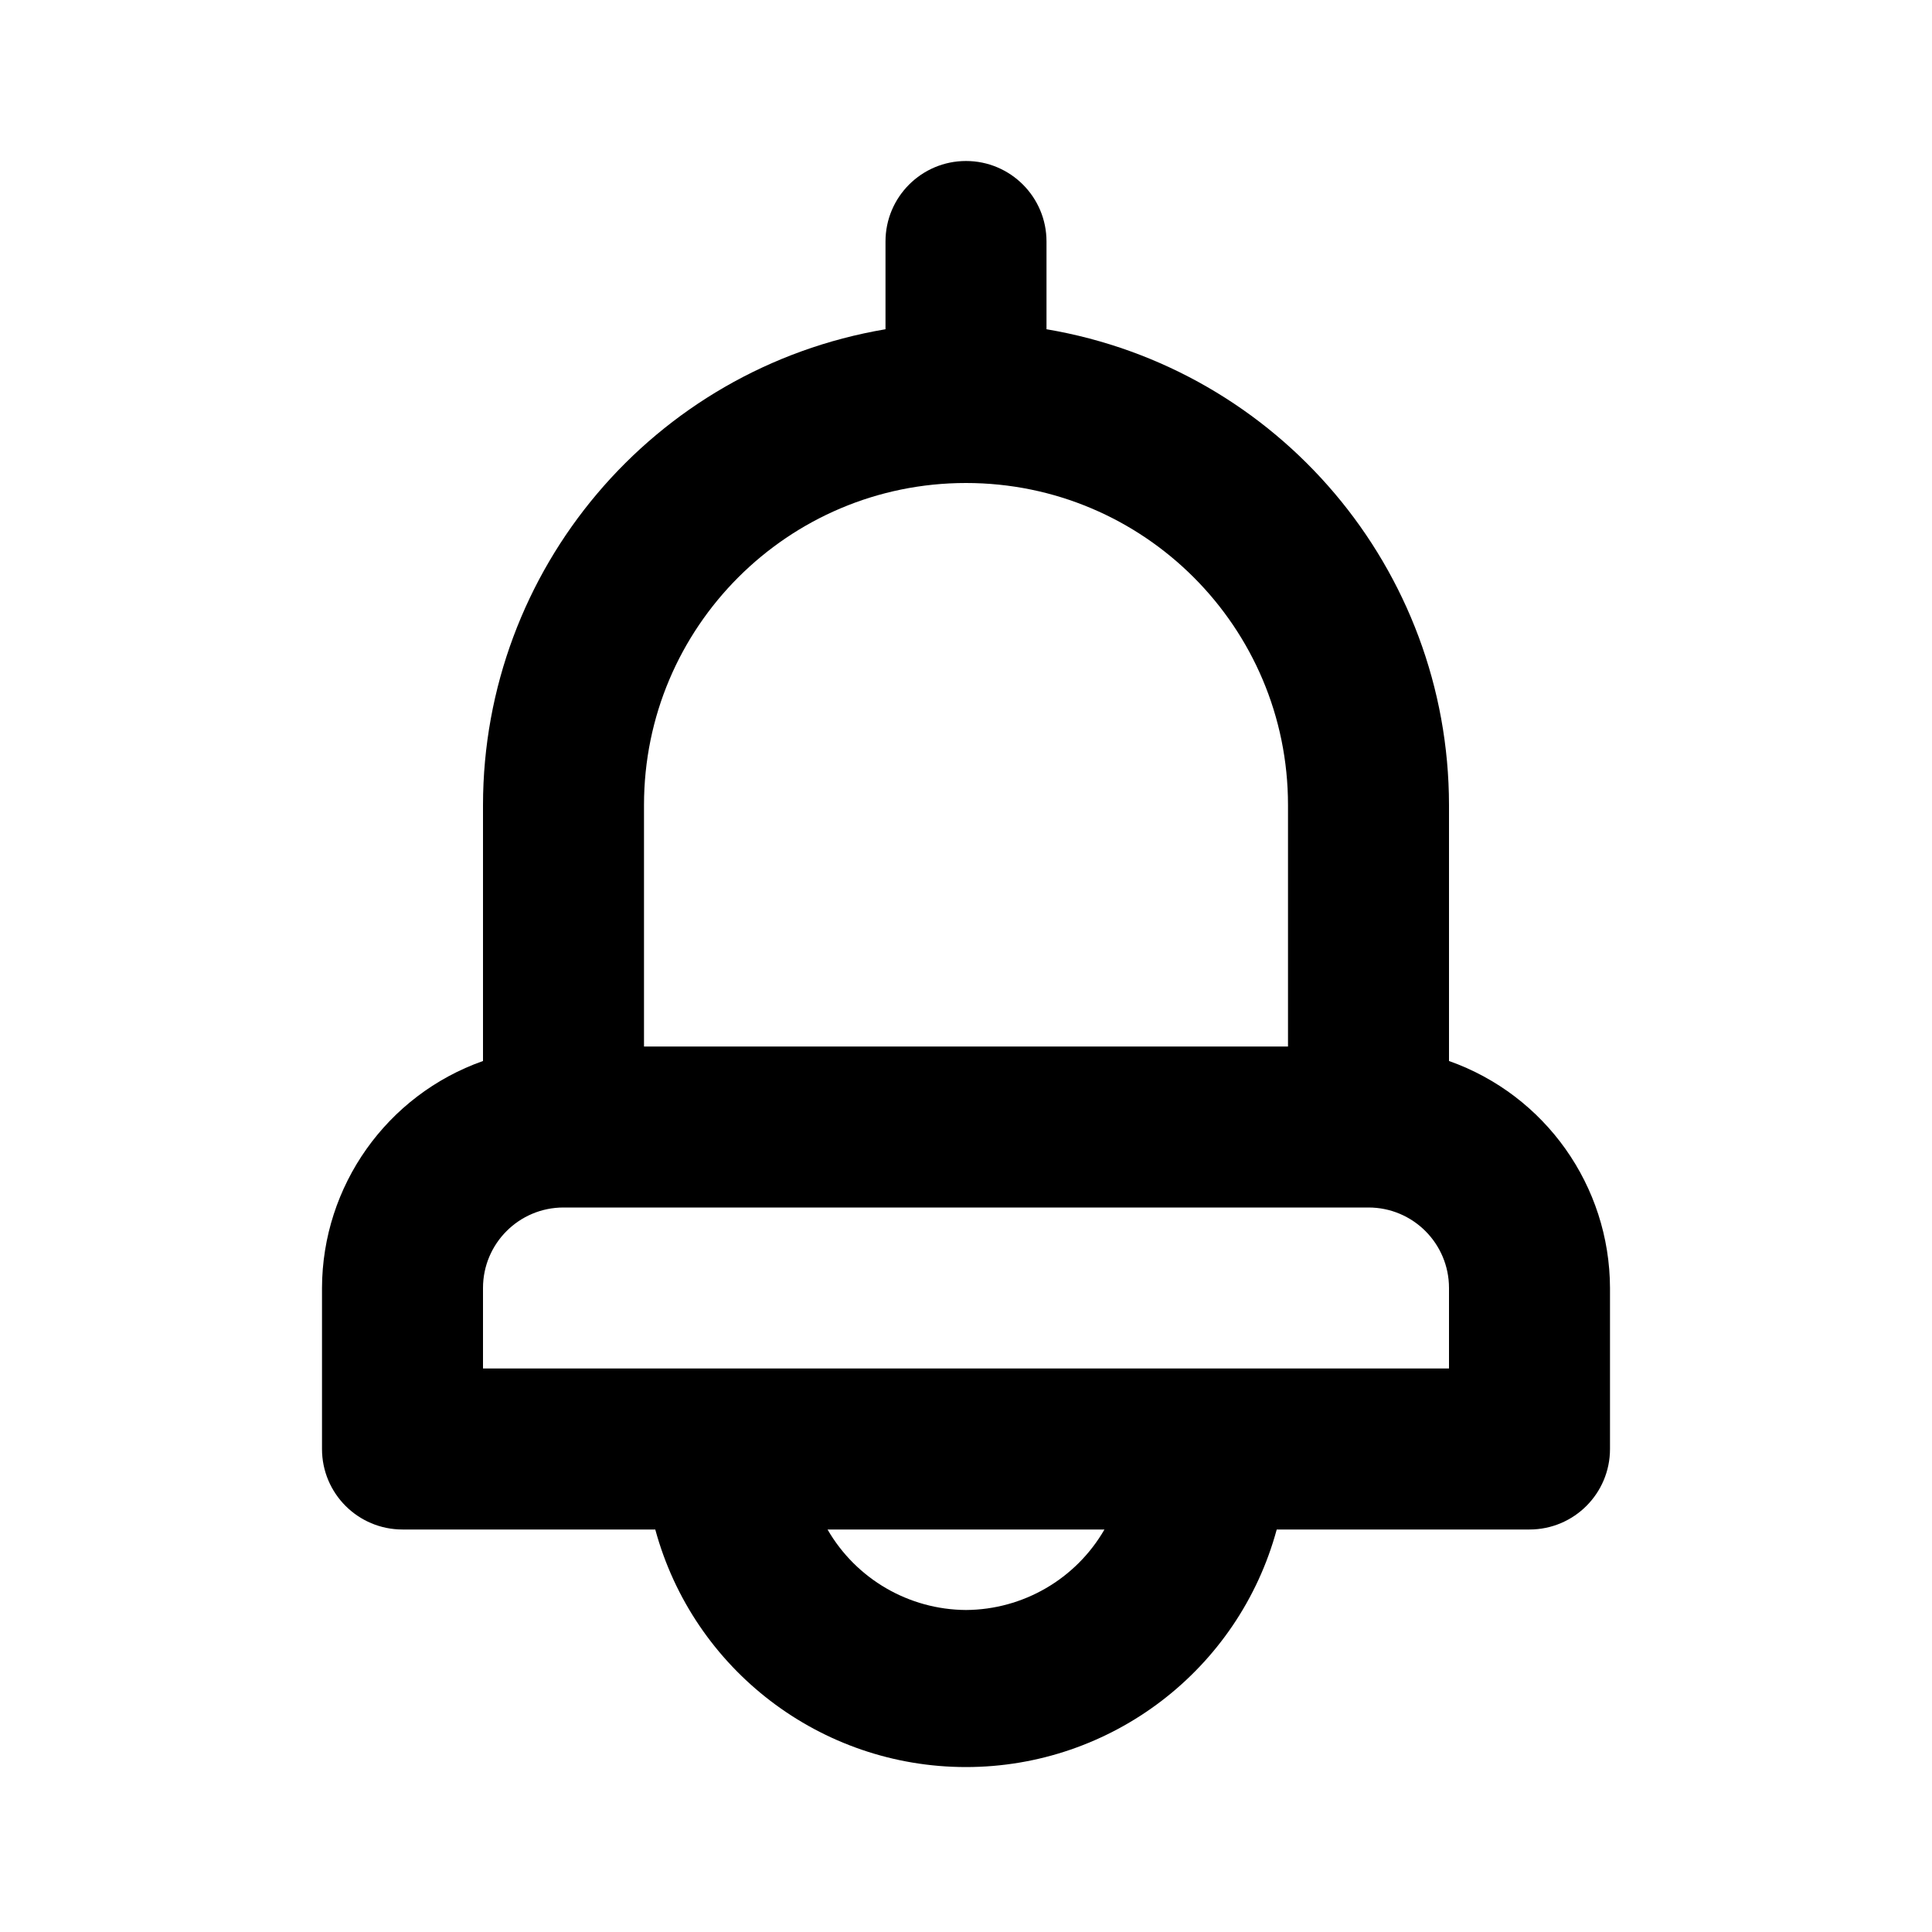
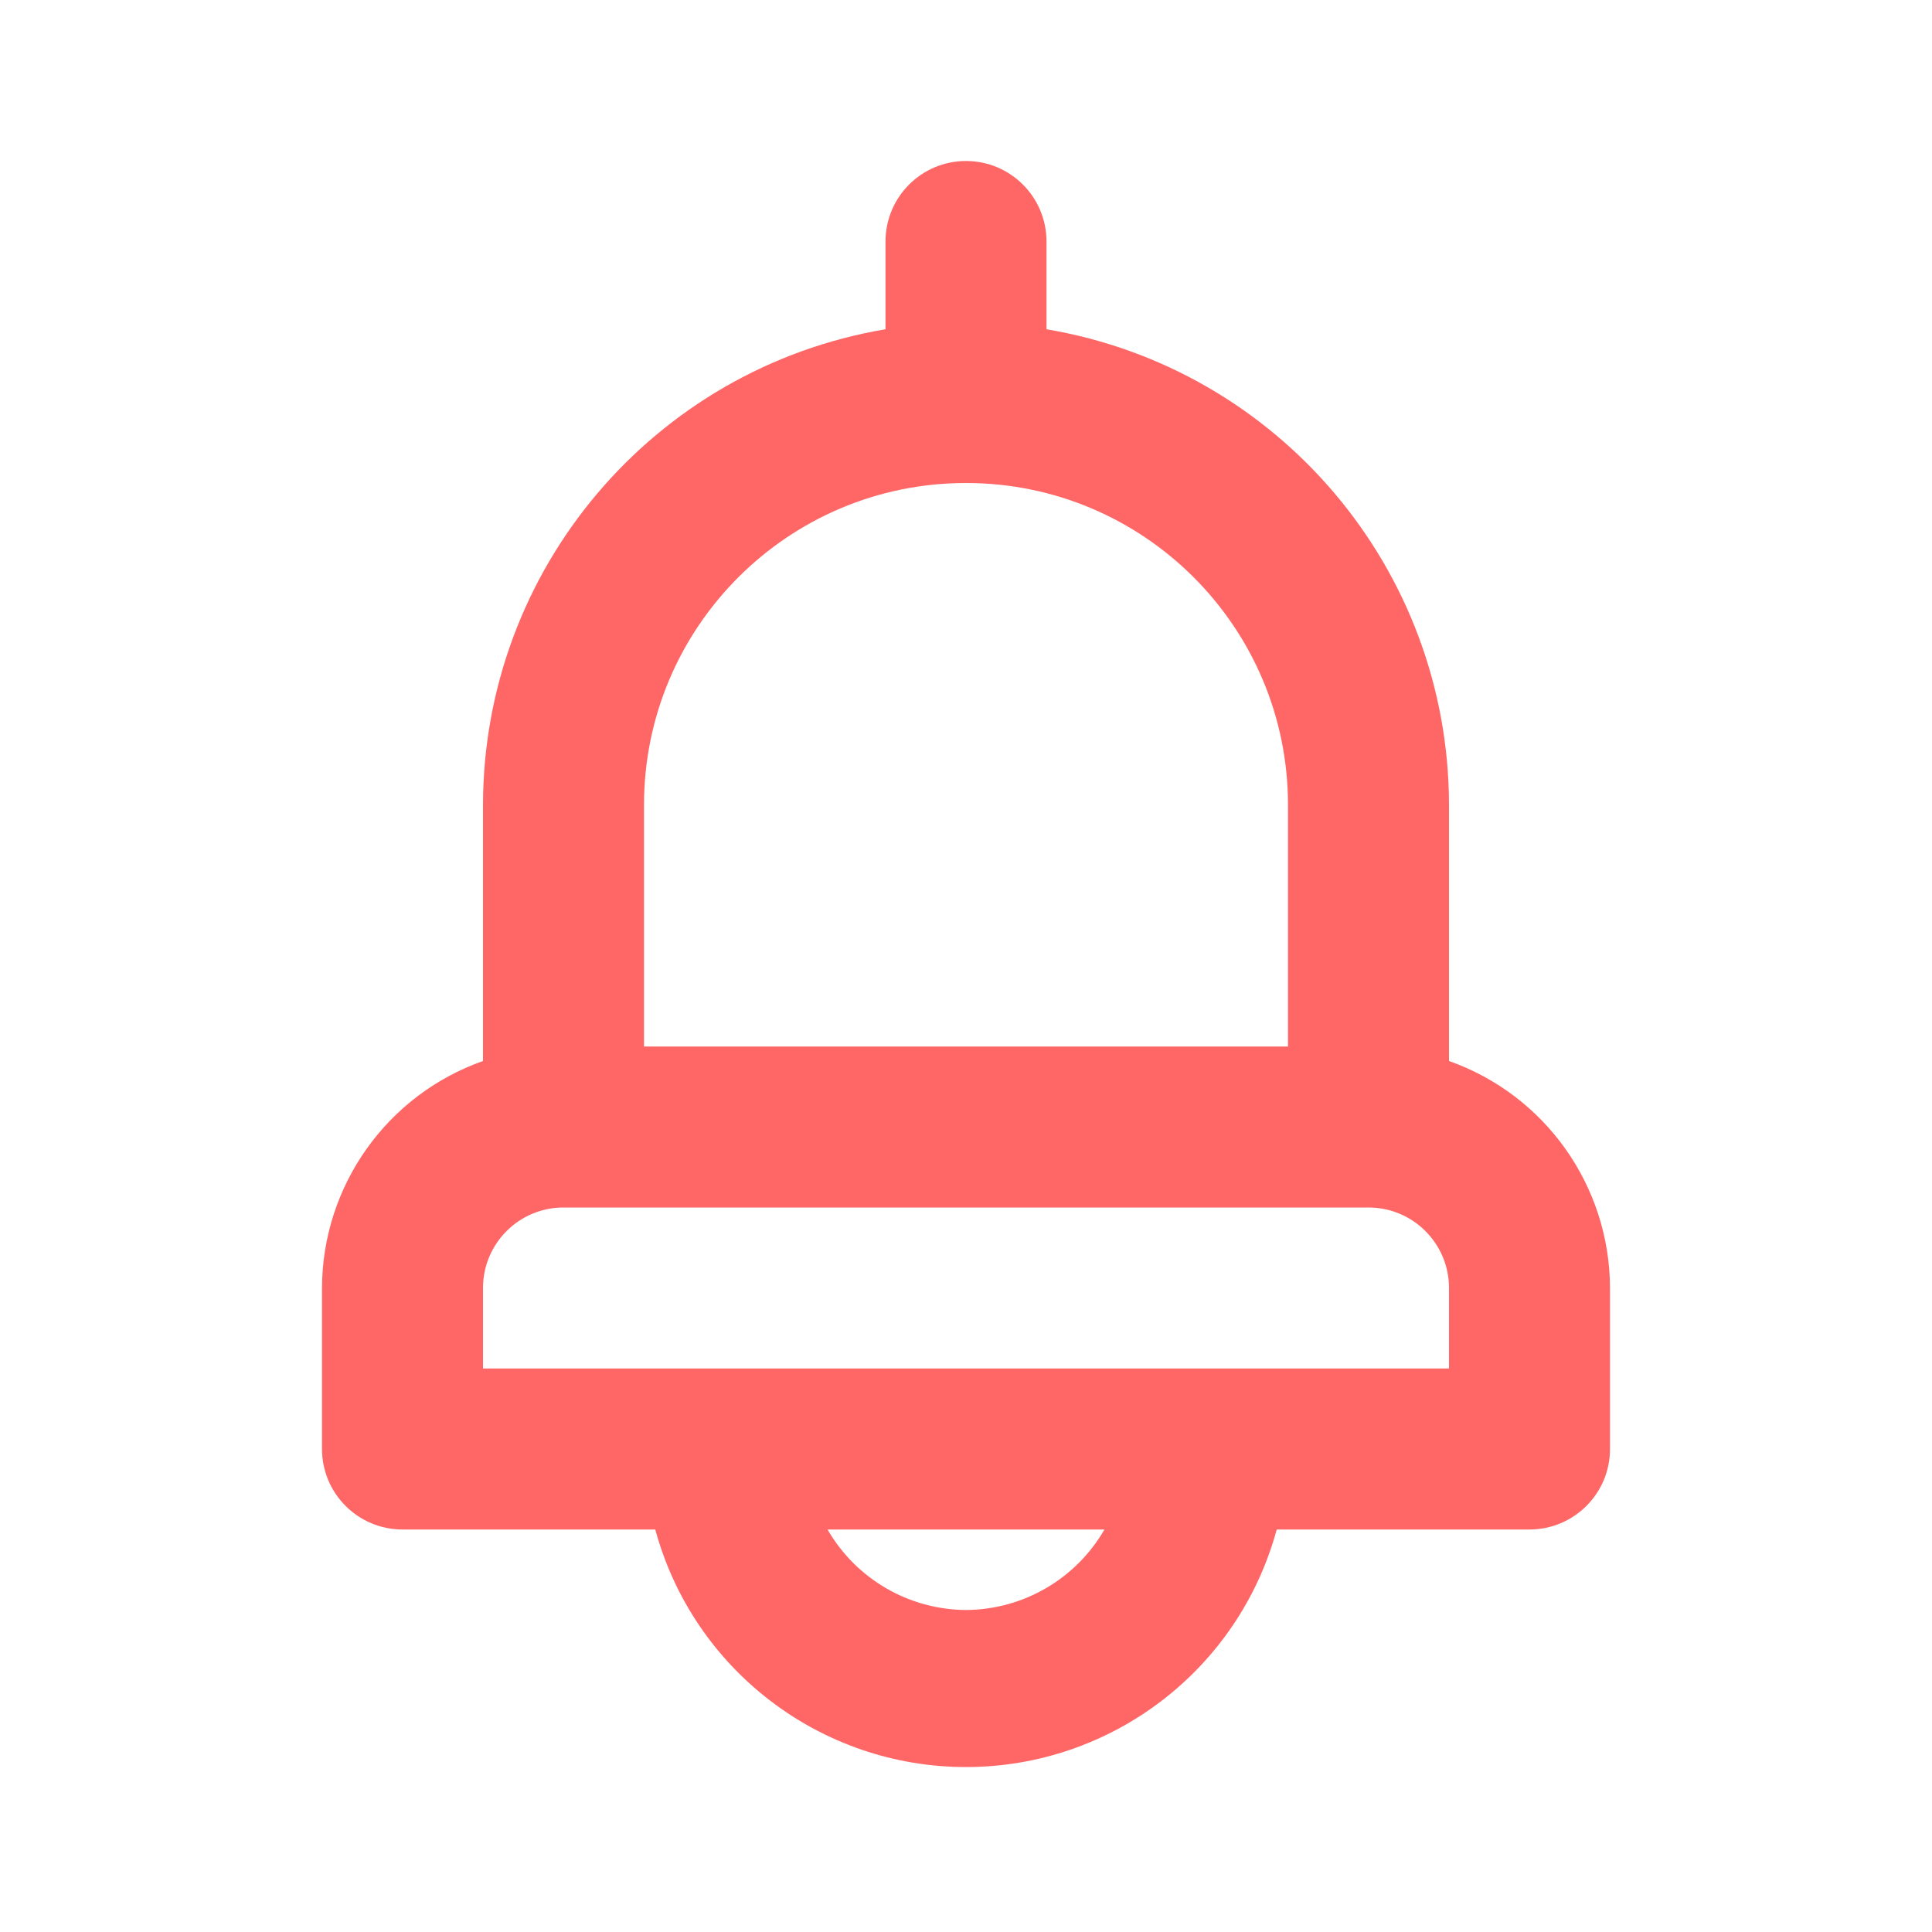
<svg xmlns="http://www.w3.org/2000/svg" data-name="Layer 1" viewBox="0 0 24 24" id="bell">
-   <path fill="#000000" d="M18,13.18V10a6,6,0,0,0-5-5.91V3a1,1,0,0,0-2,0V4.09A6,6,0,0,0,6,10v3.18A3,3,0,0,0,4,16v2a1,1,0,0,0,1,1H8.14a4,4,0,0,0,7.72,0H19a1,1,0,0,0,1-1V16A3,3,0,0,0,18,13.18ZM8,10a4,4,0,0,1,8,0v3H8Zm4,10a2,2,0,0,1-1.72-1h3.44A2,2,0,0,1,12,20Zm6-3H6V16a1,1,0,0,1,1-1H17a1,1,0,0,1,1,1Z" />
+   <path fill="#FF6767" d="M18,13.18V10a6,6,0,0,0-5-5.91V3a1,1,0,0,0-2,0V4.09A6,6,0,0,0,6,10v3.18A3,3,0,0,0,4,16v2a1,1,0,0,0,1,1H8.14a4,4,0,0,0,7.72,0H19a1,1,0,0,0,1-1V16A3,3,0,0,0,18,13.18ZM8,10a4,4,0,0,1,8,0v3H8Zm4,10a2,2,0,0,1-1.72-1h3.44A2,2,0,0,1,12,20Zm6-3H6V16a1,1,0,0,1,1-1H17a1,1,0,0,1,1,1Z" />
</svg>
